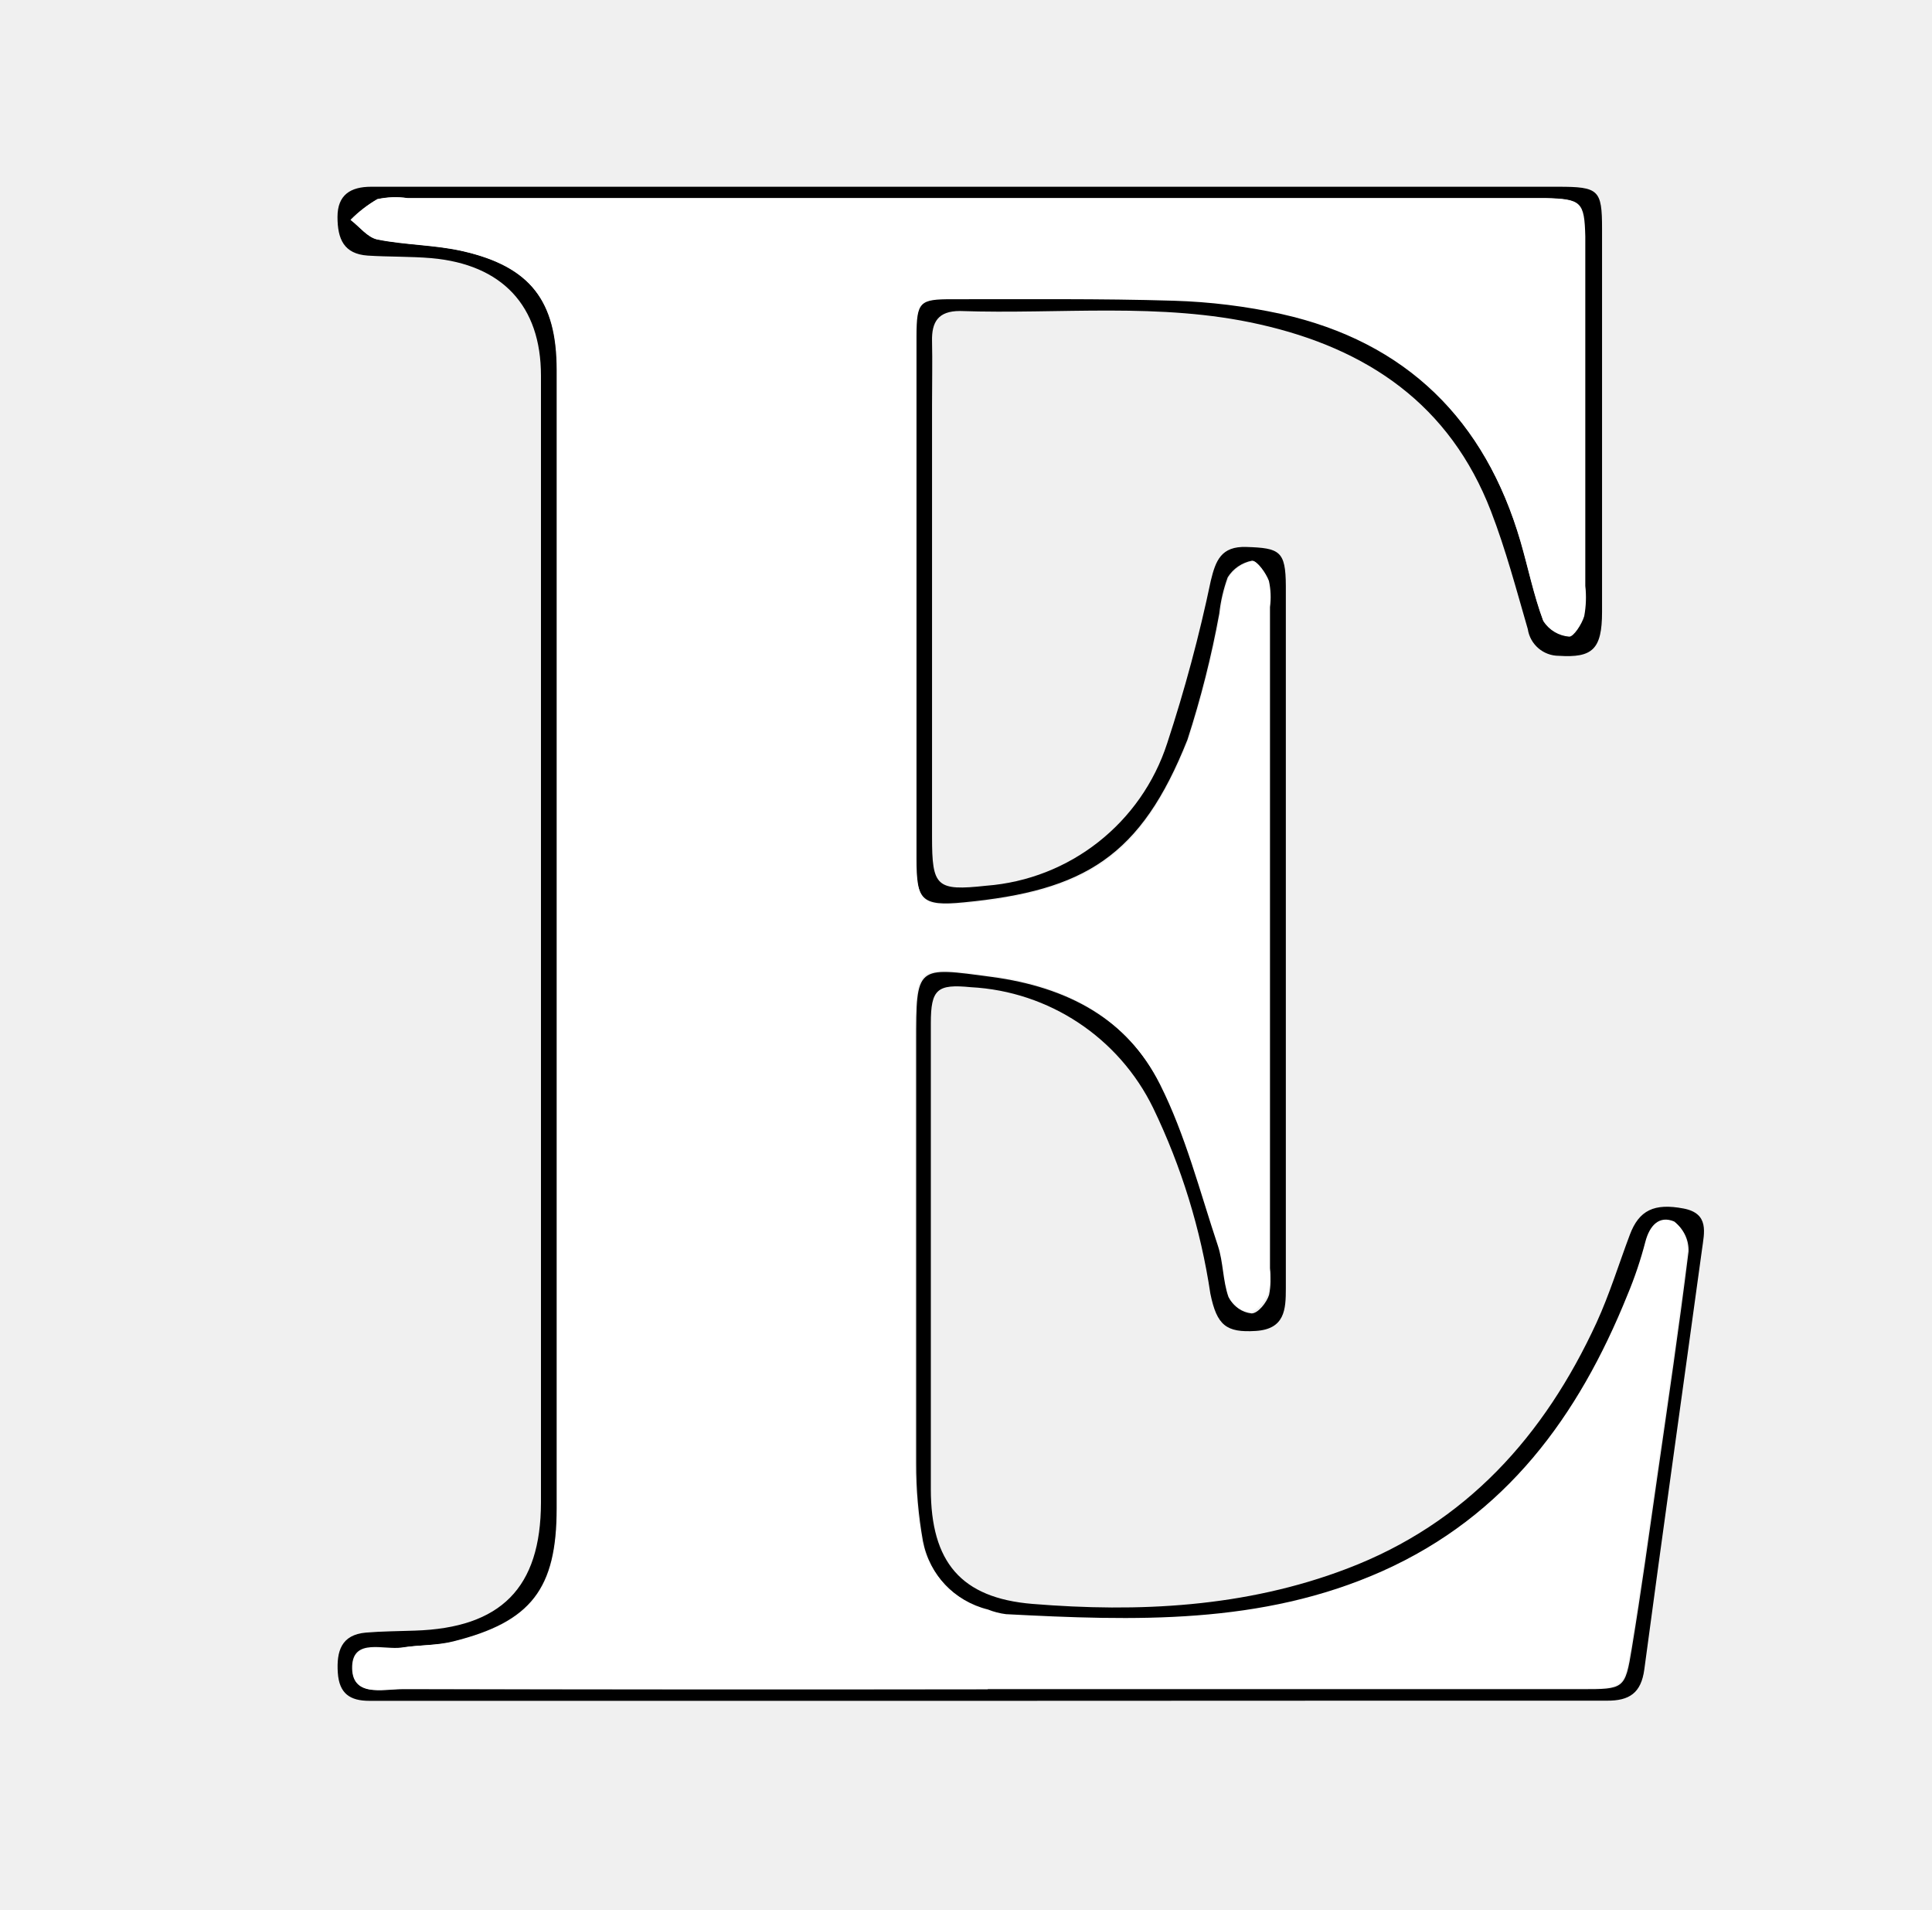
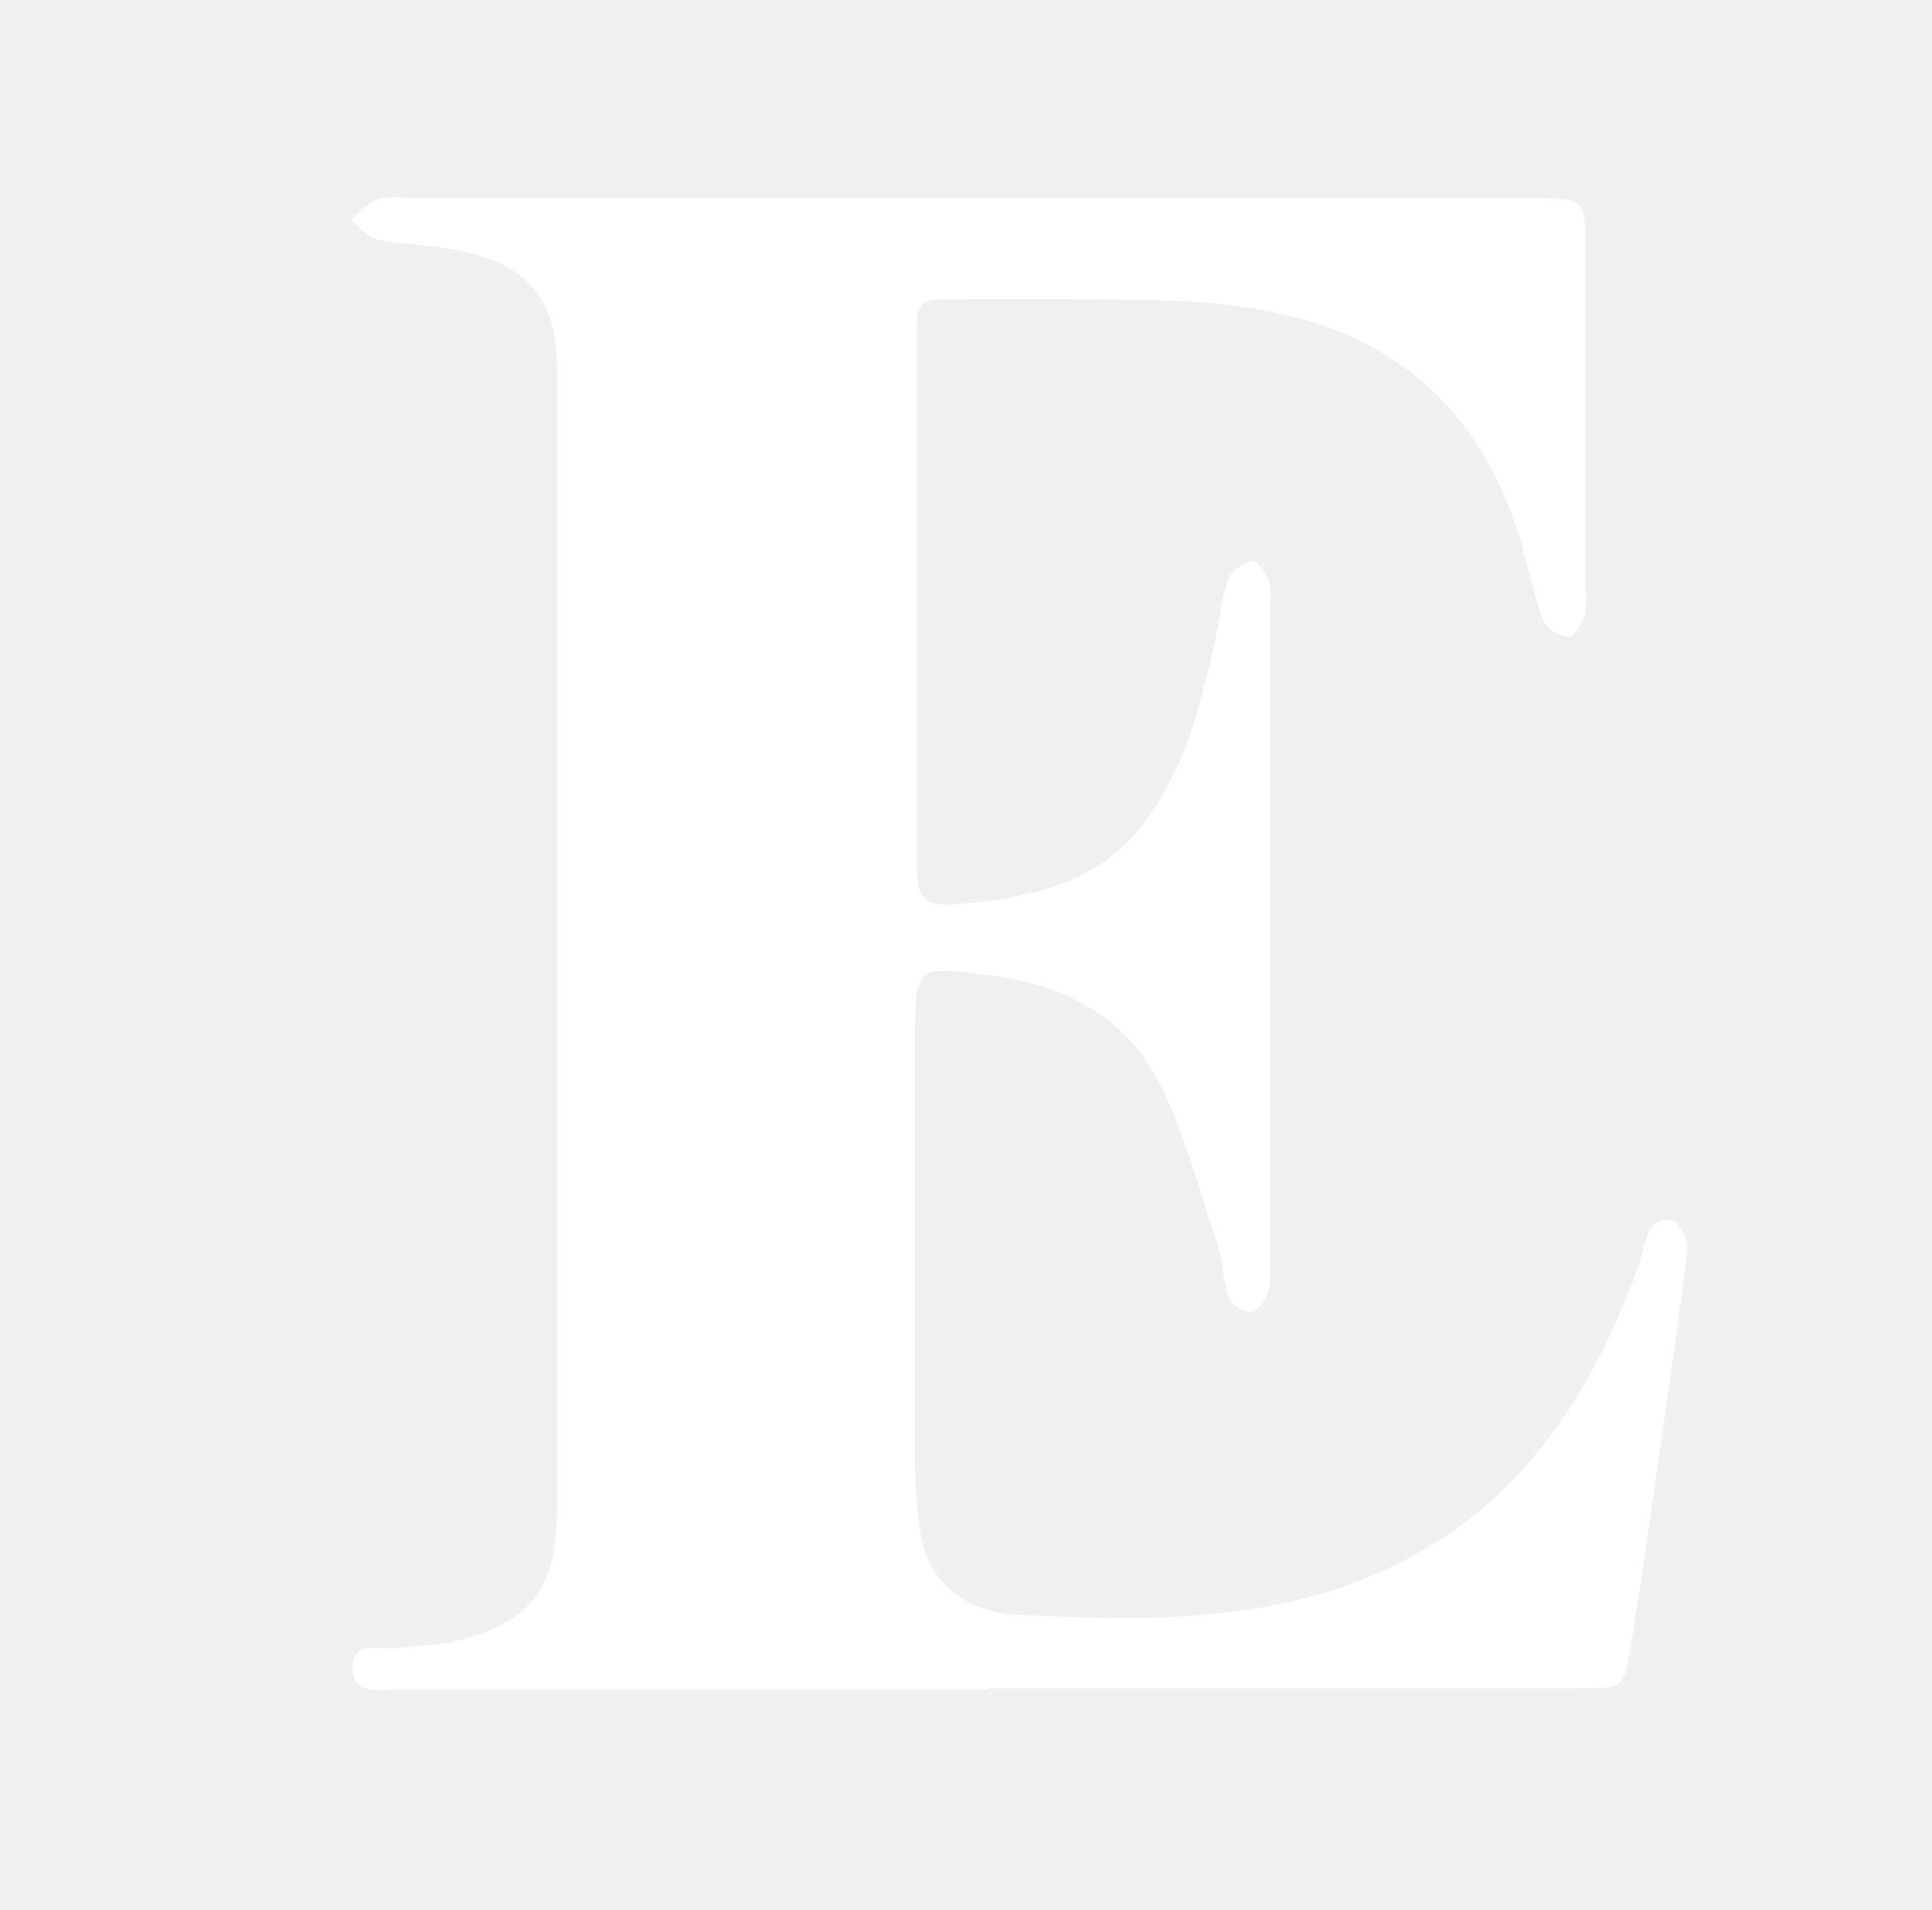
<svg xmlns="http://www.w3.org/2000/svg" id="Layer_1" data-name="Layer 1" viewBox="0 0 128 126.5">
  <defs>
    <style>.cls-1{fill:#fff;}</style>
  </defs>
-   <path id="clip" d="M65.53,112.66H26.71c-.75,0-1.49,0-2.24,0-1.27,0-2-.47-2.09-1.87s.22-2.51,1.87-2.65c1.07-.09,2.15-.09,3.23-.13,5.7-.18,8.35-2.82,8.36-8.49q0-37.32,0-74.64c0-4.63-2.57-7.36-7.25-7.78-1.41-.12-2.82-.08-4.23-.17-1.58-.11-2-1.1-2-2.56s.86-2,2.23-2c.66,0,1.33,0,2,0h76.64c2.69,0,2.91.2,2.91,2.78q0,12.69,0,25.38c0,2.5-.65,3.05-2.86,2.91a2.08,2.08,0,0,1-2.06-1.77c-.76-2.62-1.46-5.27-2.44-7.81-2.72-7.05-8.17-10.77-15.35-12.38-6.56-1.48-13.21-.65-19.83-.88-1.44,0-1.88.72-1.85,2s0,2.82,0,4.23q0,14.31,0,28.61c0,3.29.28,3.59,3.58,3.23a13.7,13.7,0,0,0,12-9.44,100.45,100.45,0,0,0,2.89-10.77c.32-1.32.68-2.29,2.36-2.23,2.2.07,2.6.27,2.61,2.58q0,23.27,0,46.53c0,1.39-.06,2.7-2,2.82s-2.57-.36-3-2.47a43,43,0,0,0-3.79-12.3,14.28,14.28,0,0,0-12.08-8c-2.23-.22-2.65.13-2.65,2.39,0,10.28,0,20.57,0,30.85,0,4.84,2,7.22,6.73,7.61,7,.57,14.09.24,20.83-2.33,7.9-3,13.09-8.8,16.55-16.31.86-1.88,1.47-3.87,2.2-5.81.61-1.63,1.62-2.11,3.56-1.74,1.72.33,1.37,1.6,1.22,2.73-1.27,9.26-2.58,18.53-3.82,27.8-.21,1.57-1,2.08-2.48,2.07-5,0-10,0-14.93,0Zm-.09-.77h39.32c2.84,0,2.91,0,3.35-2.69.62-3.76,1.14-7.53,1.68-11.3.72-5,1.46-10,2.08-15A2.31,2.31,0,0,0,111,81c-1-.42-1.63.27-1.91,1.34a26.16,26.16,0,0,1-1.19,3.53c-3.23,8-8.05,14.63-16.24,18.29-8,3.58-16.46,3.29-24.93,2.85a4.83,4.83,0,0,1-1.2-.31,5.91,5.91,0,0,1-4.38-4.61,29,29,0,0,1-.45-5.18c0-9.29,0-18.58,0-27.87,0-5.11,0-5,5-4.33s9,2.76,11.23,7.2c1.69,3.36,2.64,7.1,3.84,10.7.36,1.09.32,2.31.7,3.39a1.84,1.84,0,0,0,1.45,1c.43,0,1-.72,1.16-1.23A4.66,4.66,0,0,0,84.1,84V40.17A5,5,0,0,0,84,38.44c-.19-.52-.76-1.34-1.06-1.3a2.44,2.44,0,0,0-1.6,1.1,10.26,10.26,0,0,0-.56,2.4A65,65,0,0,1,78.67,49c-3.08,7.75-6.82,10-14.82,10.77-2.84.28-3.16-.17-3.17-3q0-9.45,0-18.9c0-5.23,0-10.45,0-15.68,0-2.3.21-2.46,2.37-2.45,4.9,0,9.79-.05,14.68.1a38.83,38.83,0,0,1,7.13.88c8.28,1.85,13.5,7,15.87,15.13.51,1.75.87,3.55,1.5,5.24a2.24,2.24,0,0,0,1.69,1c.33,0,.88-.82,1-1.36a6.78,6.78,0,0,0,.07-2V20.39c0-1.57,0-3.15,0-4.72-.06-2.3-.26-2.48-2.64-2.54H27a5.59,5.59,0,0,0-2,.07,8.1,8.1,0,0,0-1.78,1.36c.59.45,1.12,1.16,1.77,1.29,1.86.37,3.8.35,5.64.77,4.5,1,6.25,3.32,6.25,7.89q0,37.7,0,75.39c0,5.34-1.69,7.53-6.84,8.82-1.11.28-2.3.24-3.44.41s-3.19-.64-3.27,1.22c-.08,2.08,2,1.52,3.27,1.52Q46,111.92,65.44,111.89Z" />
+   <clipPath id="clip" d="M65.53,112.66H26.71c-.75,0-1.49,0-2.24,0-1.27,0-2-.47-2.09-1.87s.22-2.51,1.87-2.65c1.07-.09,2.15-.09,3.23-.13,5.7-.18,8.35-2.82,8.36-8.49q0-37.32,0-74.64c0-4.63-2.57-7.36-7.25-7.78-1.41-.12-2.82-.08-4.23-.17-1.58-.11-2-1.1-2-2.56s.86-2,2.23-2c.66,0,1.33,0,2,0h76.64c2.69,0,2.91.2,2.91,2.78q0,12.69,0,25.38c0,2.5-.65,3.05-2.86,2.91a2.08,2.08,0,0,1-2.06-1.77c-.76-2.62-1.46-5.27-2.44-7.81-2.72-7.05-8.17-10.77-15.35-12.38-6.56-1.48-13.21-.65-19.83-.88-1.44,0-1.88.72-1.85,2s0,2.82,0,4.23q0,14.31,0,28.61c0,3.29.28,3.59,3.58,3.23a13.7,13.7,0,0,0,12-9.44,100.45,100.45,0,0,0,2.89-10.77c.32-1.32.68-2.29,2.36-2.23,2.2.07,2.6.27,2.61,2.58q0,23.27,0,46.53c0,1.39-.06,2.7-2,2.82s-2.57-.36-3-2.47a43,43,0,0,0-3.79-12.3,14.28,14.28,0,0,0-12.08-8c-2.23-.22-2.65.13-2.65,2.39,0,10.28,0,20.57,0,30.85,0,4.84,2,7.22,6.73,7.61,7,.57,14.09.24,20.83-2.33,7.9-3,13.09-8.8,16.55-16.31.86-1.88,1.47-3.87,2.2-5.81.61-1.63,1.62-2.11,3.56-1.74,1.72.33,1.37,1.6,1.22,2.73-1.27,9.26-2.58,18.53-3.82,27.8-.21,1.57-1,2.08-2.48,2.07-5,0-10,0-14.93,0Zm-.09-.77h39.32c2.84,0,2.91,0,3.35-2.69.62-3.76,1.14-7.53,1.68-11.3.72-5,1.46-10,2.08-15A2.31,2.31,0,0,0,111,81c-1-.42-1.63.27-1.91,1.34a26.16,26.16,0,0,1-1.19,3.53c-3.23,8-8.05,14.63-16.24,18.29-8,3.58-16.46,3.29-24.93,2.85a4.83,4.83,0,0,1-1.2-.31,5.91,5.91,0,0,1-4.38-4.61,29,29,0,0,1-.45-5.18c0-9.29,0-18.58,0-27.87,0-5.11,0-5,5-4.33s9,2.76,11.23,7.2c1.69,3.36,2.64,7.1,3.84,10.7.36,1.09.32,2.31.7,3.39a1.84,1.84,0,0,0,1.45,1c.43,0,1-.72,1.16-1.23A4.66,4.66,0,0,0,84.1,84V40.17A5,5,0,0,0,84,38.44c-.19-.52-.76-1.34-1.06-1.3a2.44,2.44,0,0,0-1.6,1.1,10.26,10.26,0,0,0-.56,2.4A65,65,0,0,1,78.67,49c-3.08,7.75-6.82,10-14.82,10.77-2.84.28-3.16-.17-3.17-3q0-9.45,0-18.9c0-5.23,0-10.45,0-15.68,0-2.3.21-2.46,2.37-2.45,4.9,0,9.79-.05,14.68.1a38.83,38.83,0,0,1,7.13.88c8.28,1.85,13.5,7,15.87,15.13.51,1.75.87,3.55,1.5,5.24a2.24,2.24,0,0,0,1.69,1c.33,0,.88-.82,1-1.36a6.78,6.78,0,0,0,.07-2V20.39c0-1.57,0-3.15,0-4.72-.06-2.3-.26-2.48-2.64-2.54H27a5.59,5.59,0,0,0-2,.07,8.1,8.1,0,0,0-1.78,1.36c.59.45,1.12,1.16,1.77,1.29,1.86.37,3.8.35,5.64.77,4.5,1,6.25,3.32,6.25,7.89q0,37.7,0,75.39c0,5.34-1.69,7.53-6.84,8.82-1.11.28-2.3.24-3.44.41s-3.19-.64-3.27,1.22c-.08,2.08,2,1.52,3.27,1.52Q46,111.92,65.44,111.89Z" />
  <path class="cls-1" d="M65.44,111.89q-19.41,0-38.81,0c-1.29,0-3.35.56-3.27-1.52.08-1.86,2.07-1,3.27-1.22s2.33-.13,3.44-.41c5.15-1.29,6.84-3.48,6.84-8.82q0-37.69,0-75.39c0-4.57-1.75-6.86-6.25-7.89-1.84-.42-3.78-.4-5.64-.77-.65-.13-1.18-.84-1.77-1.29A8.1,8.1,0,0,1,25,13.19a5.59,5.59,0,0,1,2-.07h75.39c2.38.06,2.58.24,2.64,2.54,0,1.57,0,3.15,0,4.72V38.81a6.78,6.78,0,0,1-.07,2c-.16.54-.71,1.38-1,1.36a2.24,2.24,0,0,1-1.69-1c-.63-1.69-1-3.49-1.5-5.24-2.37-8.1-7.59-13.28-15.87-15.13a38.83,38.83,0,0,0-7.13-.88c-4.89-.15-9.78-.09-14.68-.1-2.16,0-2.36.15-2.37,2.45,0,5.23,0,10.45,0,15.68q0,9.45,0,18.9c0,2.83.33,3.28,3.17,3,8-.78,11.74-3,14.82-10.77a65,65,0,0,0,2.14-8.4,10.26,10.26,0,0,1,.56-2.4,2.44,2.44,0,0,1,1.6-1.1c.3,0,.87.78,1.06,1.3a5,5,0,0,1,.07,1.73V84A4.66,4.66,0,0,1,84,85.68c-.21.51-.73,1.2-1.16,1.23a1.84,1.84,0,0,1-1.45-1c-.38-1.08-.34-2.3-.7-3.39-1.2-3.6-2.15-7.34-3.84-10.7-2.23-4.44-6.26-6.58-11.23-7.2s-5-.78-5,4.33c0,9.29,0,18.58,0,27.87a29,29,0,0,0,.45,5.18,5.91,5.91,0,0,0,4.38,4.61,4.83,4.83,0,0,0,1.2.31c8.47.44,16.91.73,24.93-2.85,8.19-3.66,13-10.26,16.24-18.29a26.16,26.16,0,0,0,1.19-3.53c.28-1.07.91-1.76,1.91-1.34a2.31,2.31,0,0,1,.87,1.93c-.62,5-1.36,10-2.08,15-.54,3.77-1.06,7.54-1.68,11.3-.44,2.69-.51,2.69-3.35,2.69H65.44Z" />
</svg>
